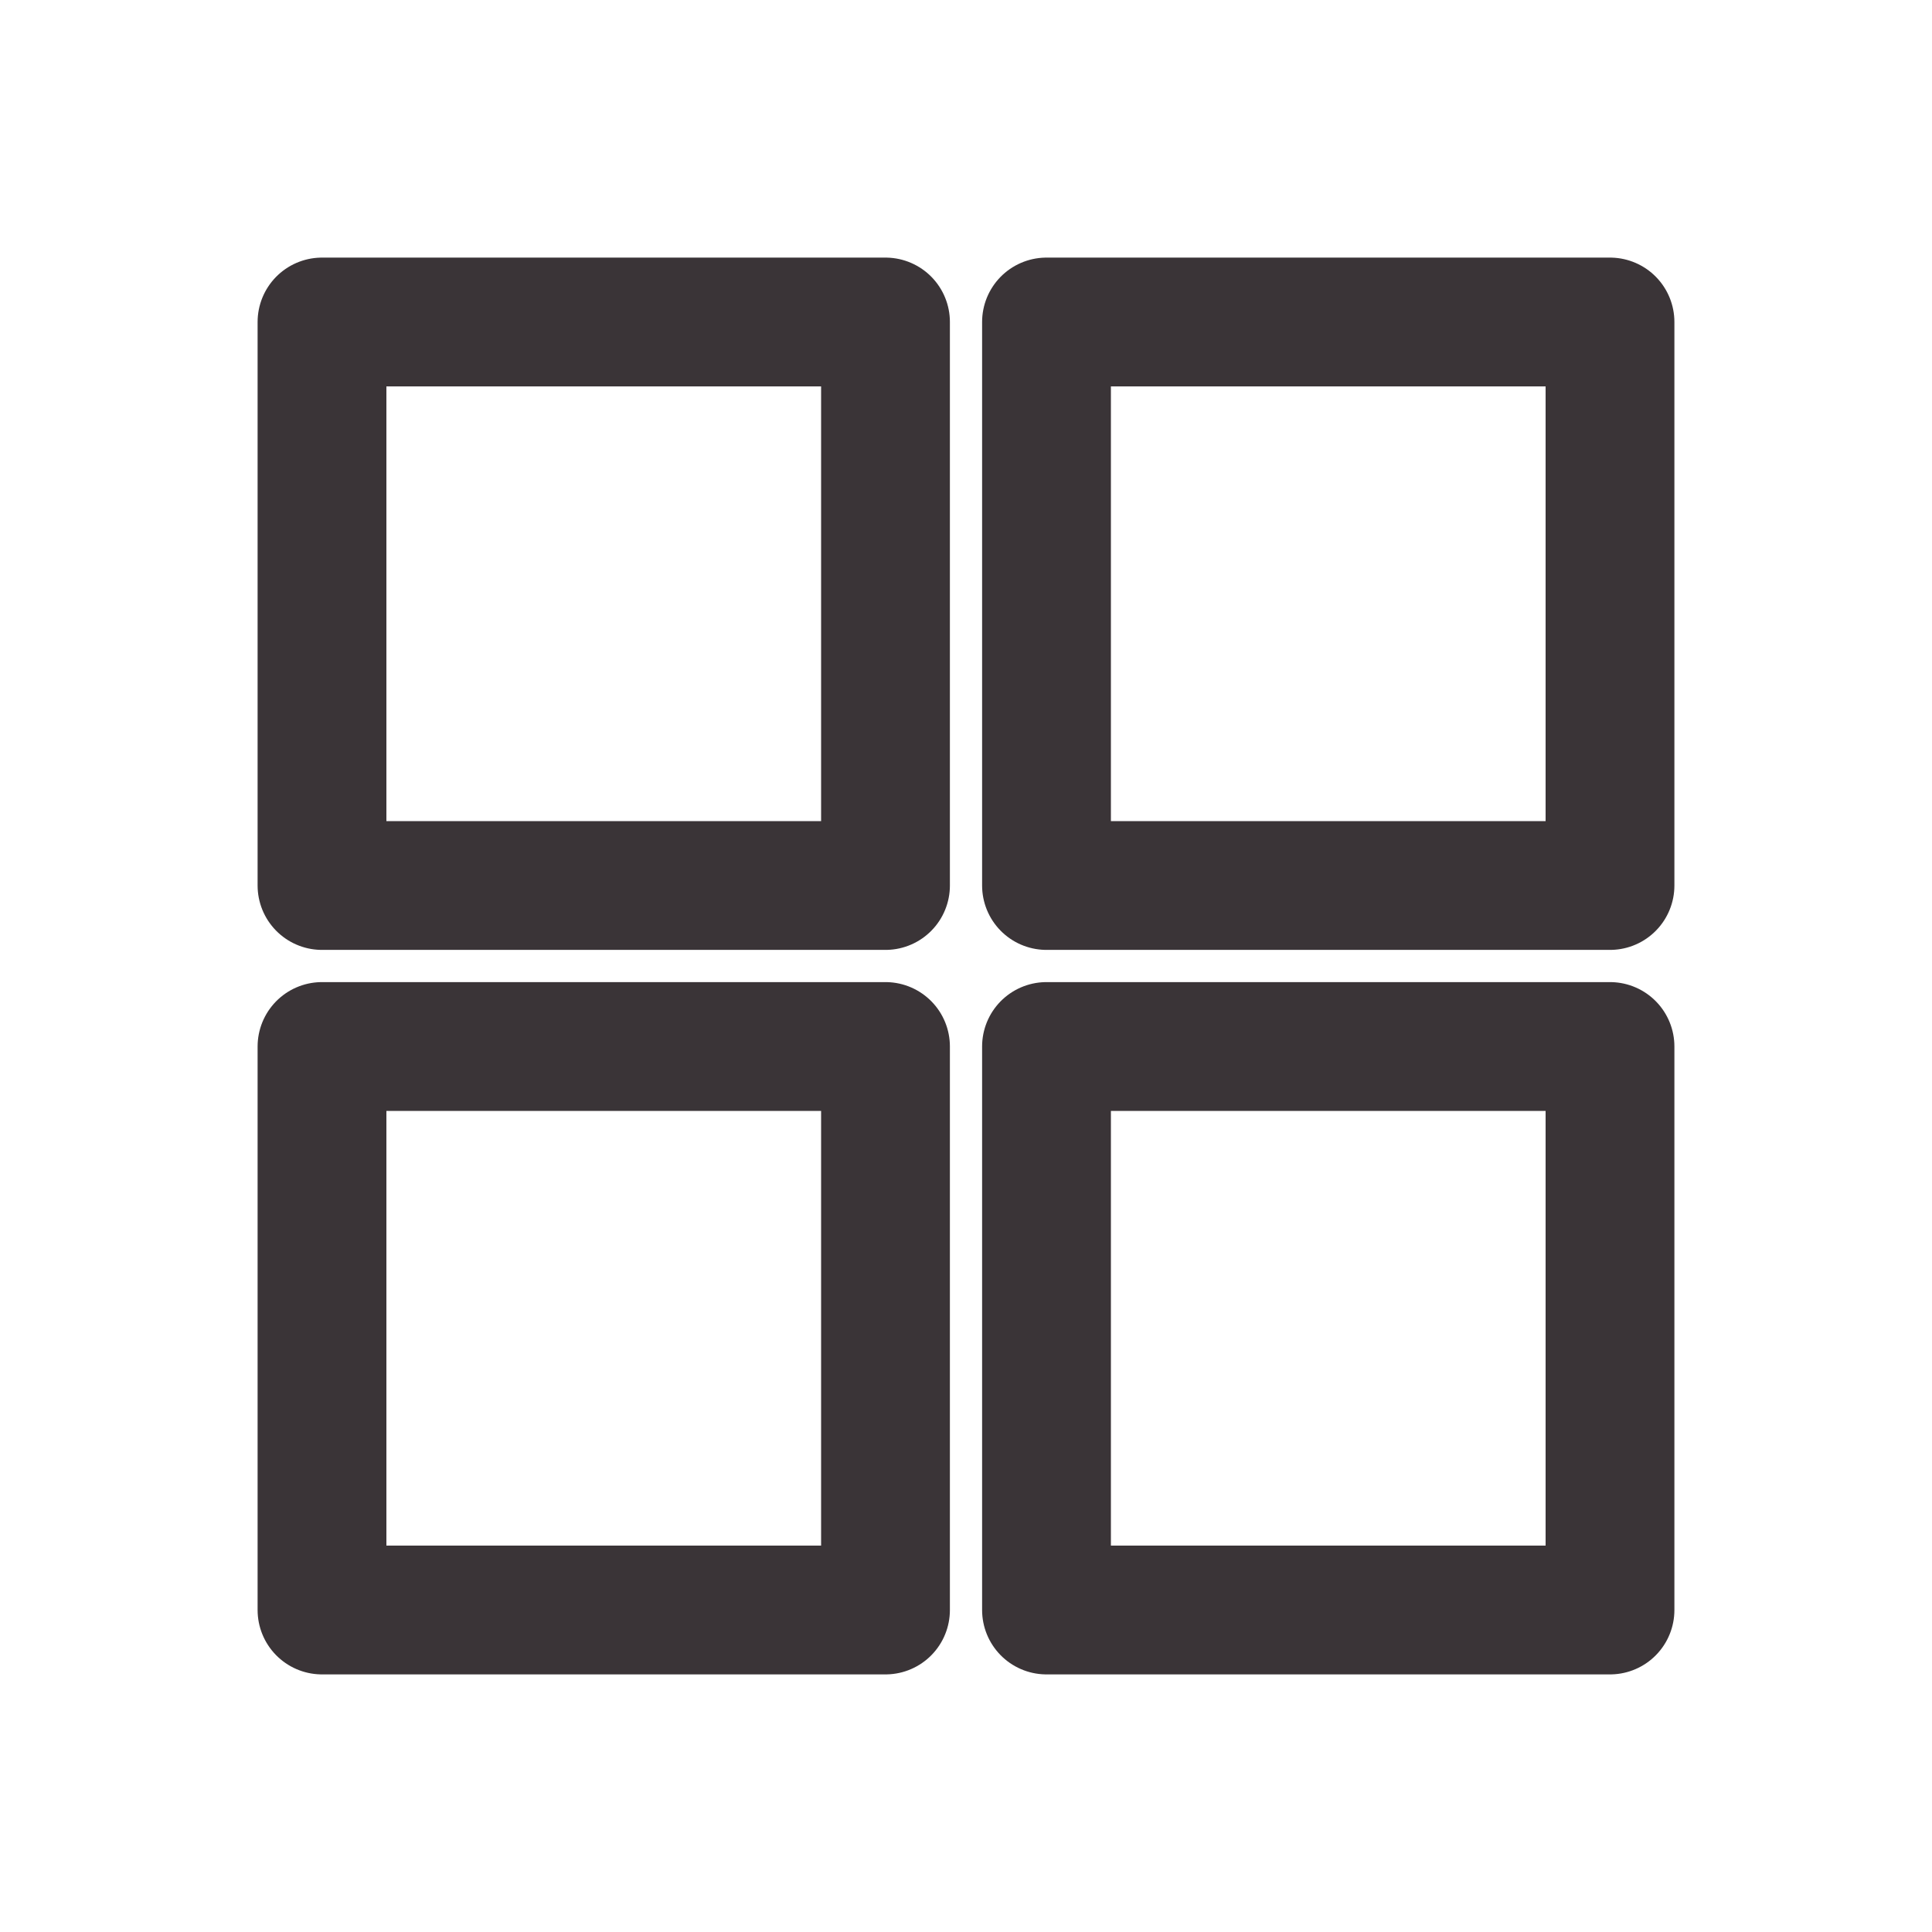
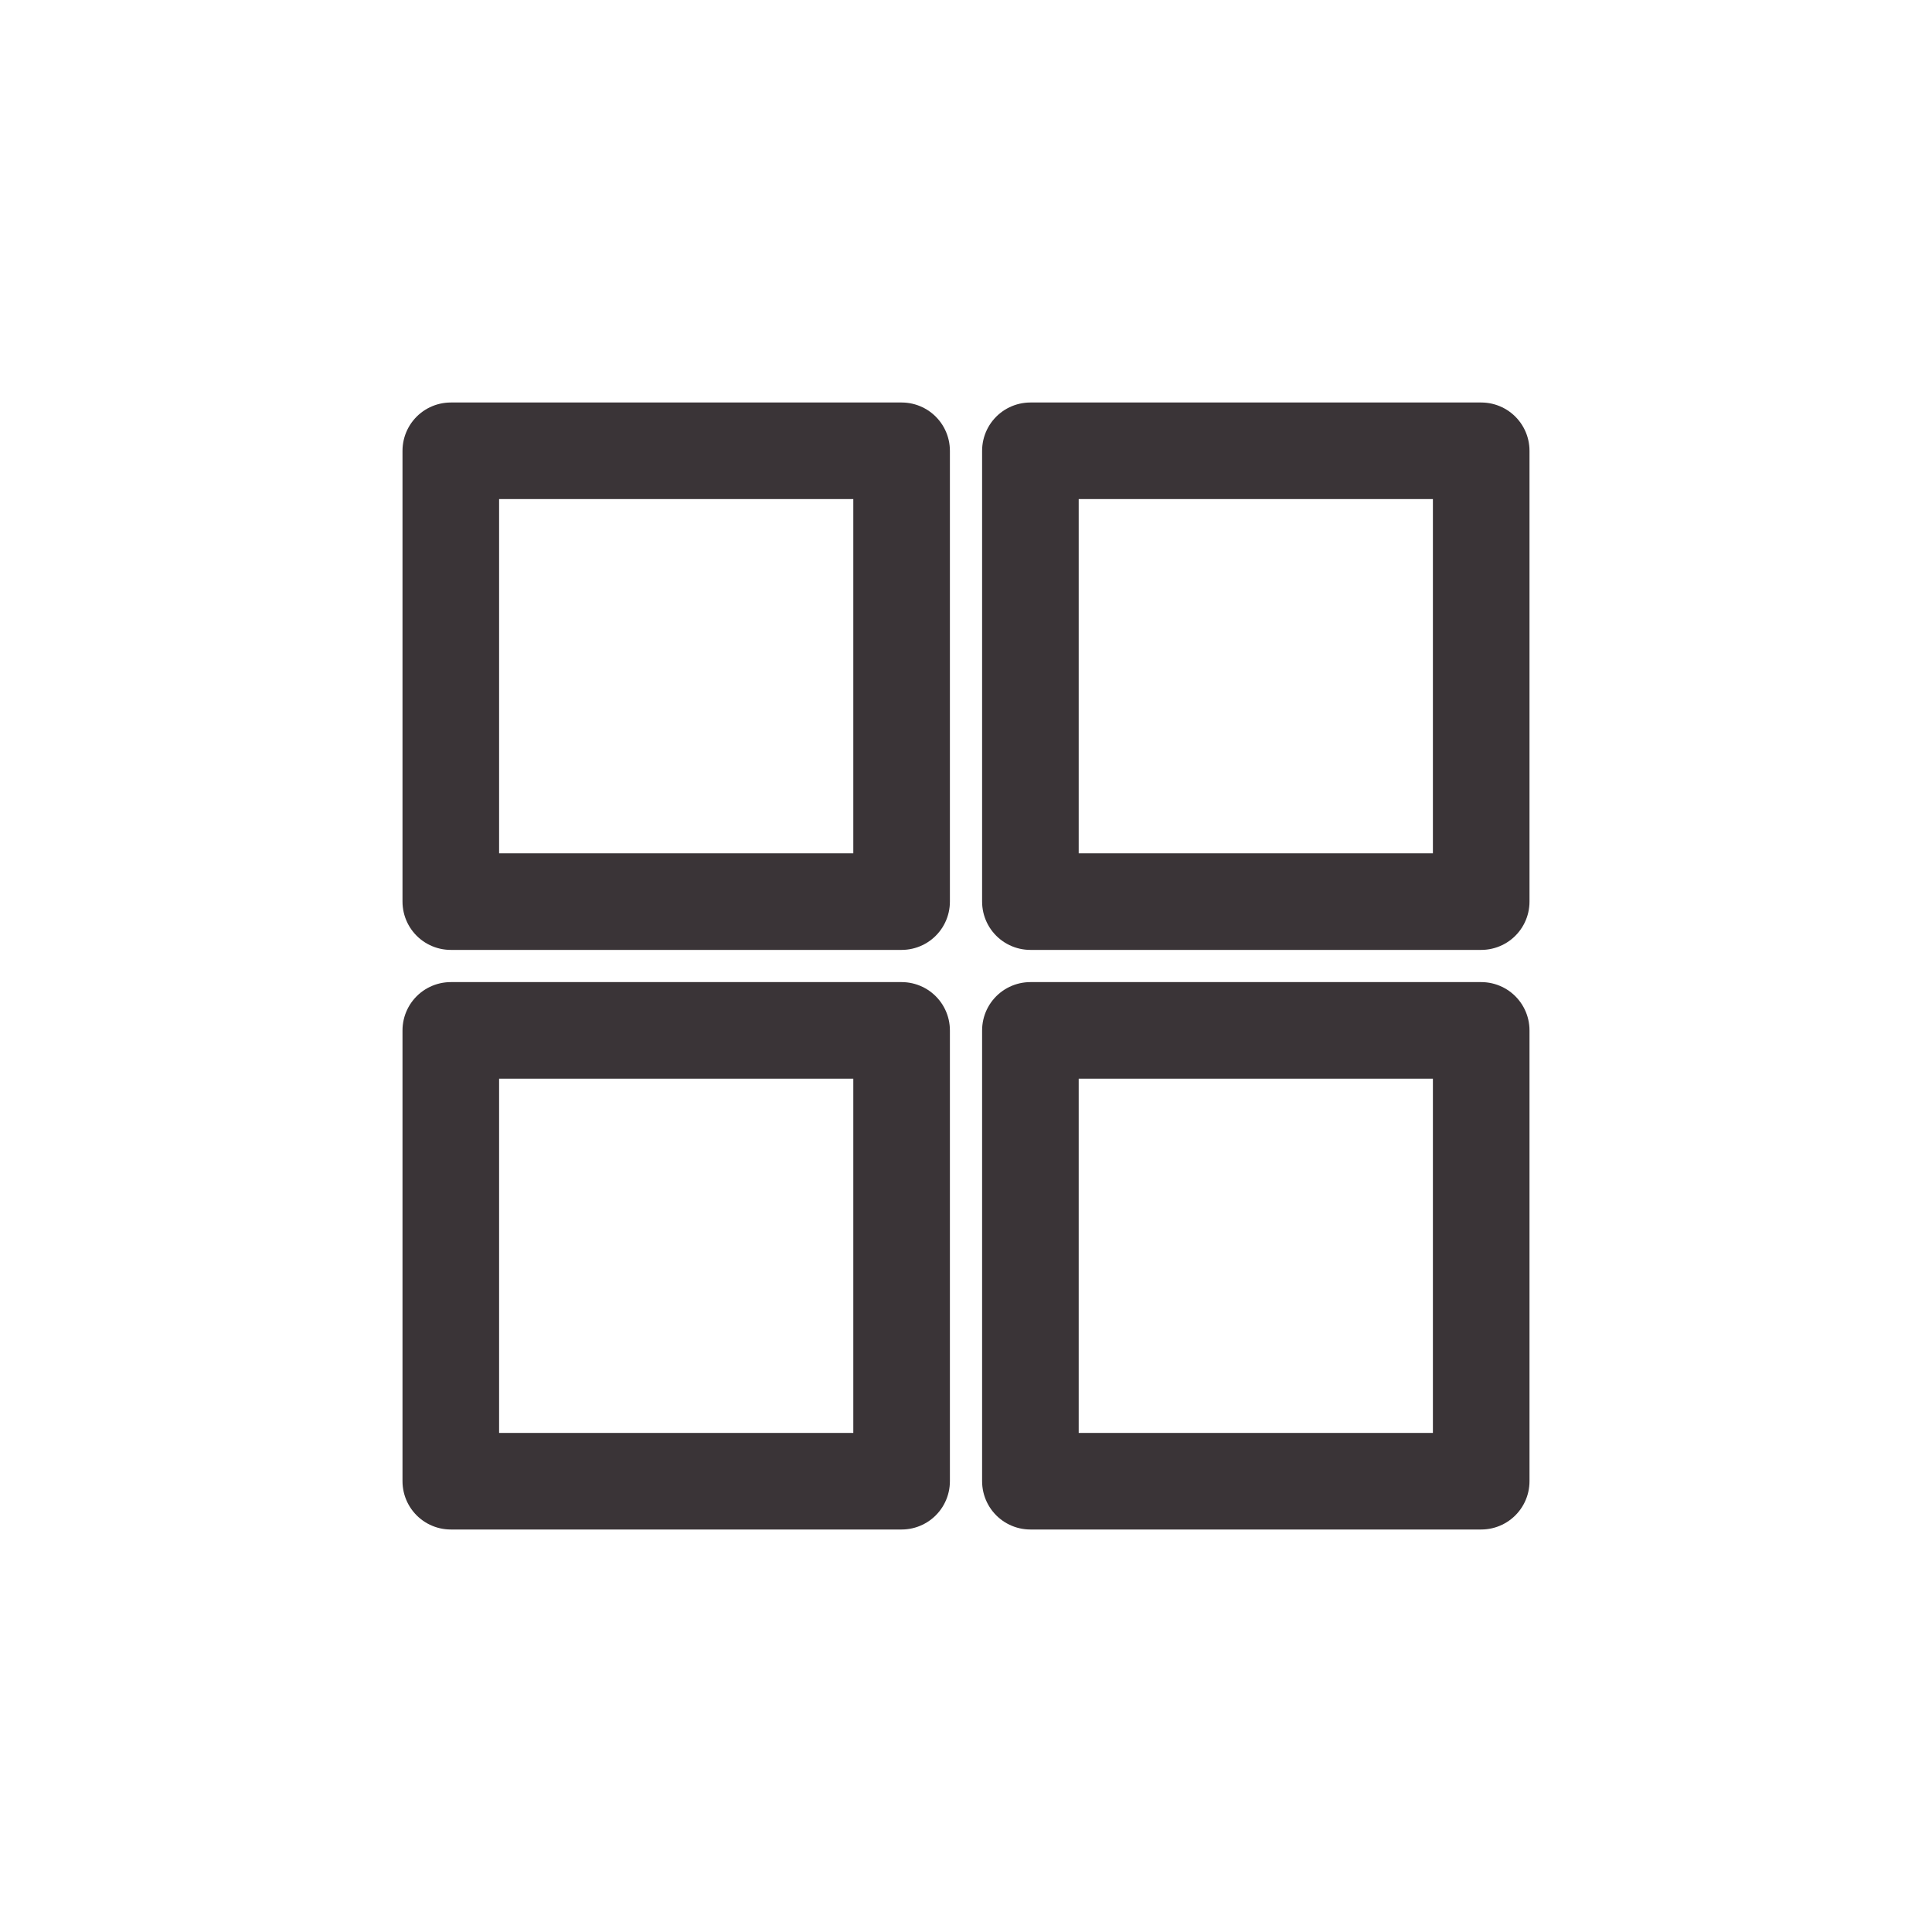
<svg xmlns="http://www.w3.org/2000/svg" viewBox="0 0 24 24" width="24" height="24">
-   <path d="M4 4h7v7H4zM13 4h7v7h-7zM4 13h7v7H4zM13 13h7v7h-7z" fill="none" stroke="#3A3437" stroke-width="1.6" stroke-linecap="round" stroke-linejoin="round" />
+   <path d="M4 4h7v7H4zM13 4h7v7h-7zM4 13h7v7H4zM13 13h7v7h-7z" transform="translate(2.4 2.4) scale(.8)" fill="none" stroke="#3A3437" stroke-width="1.5" stroke-linecap="round" stroke-linejoin="round" />
</svg>
